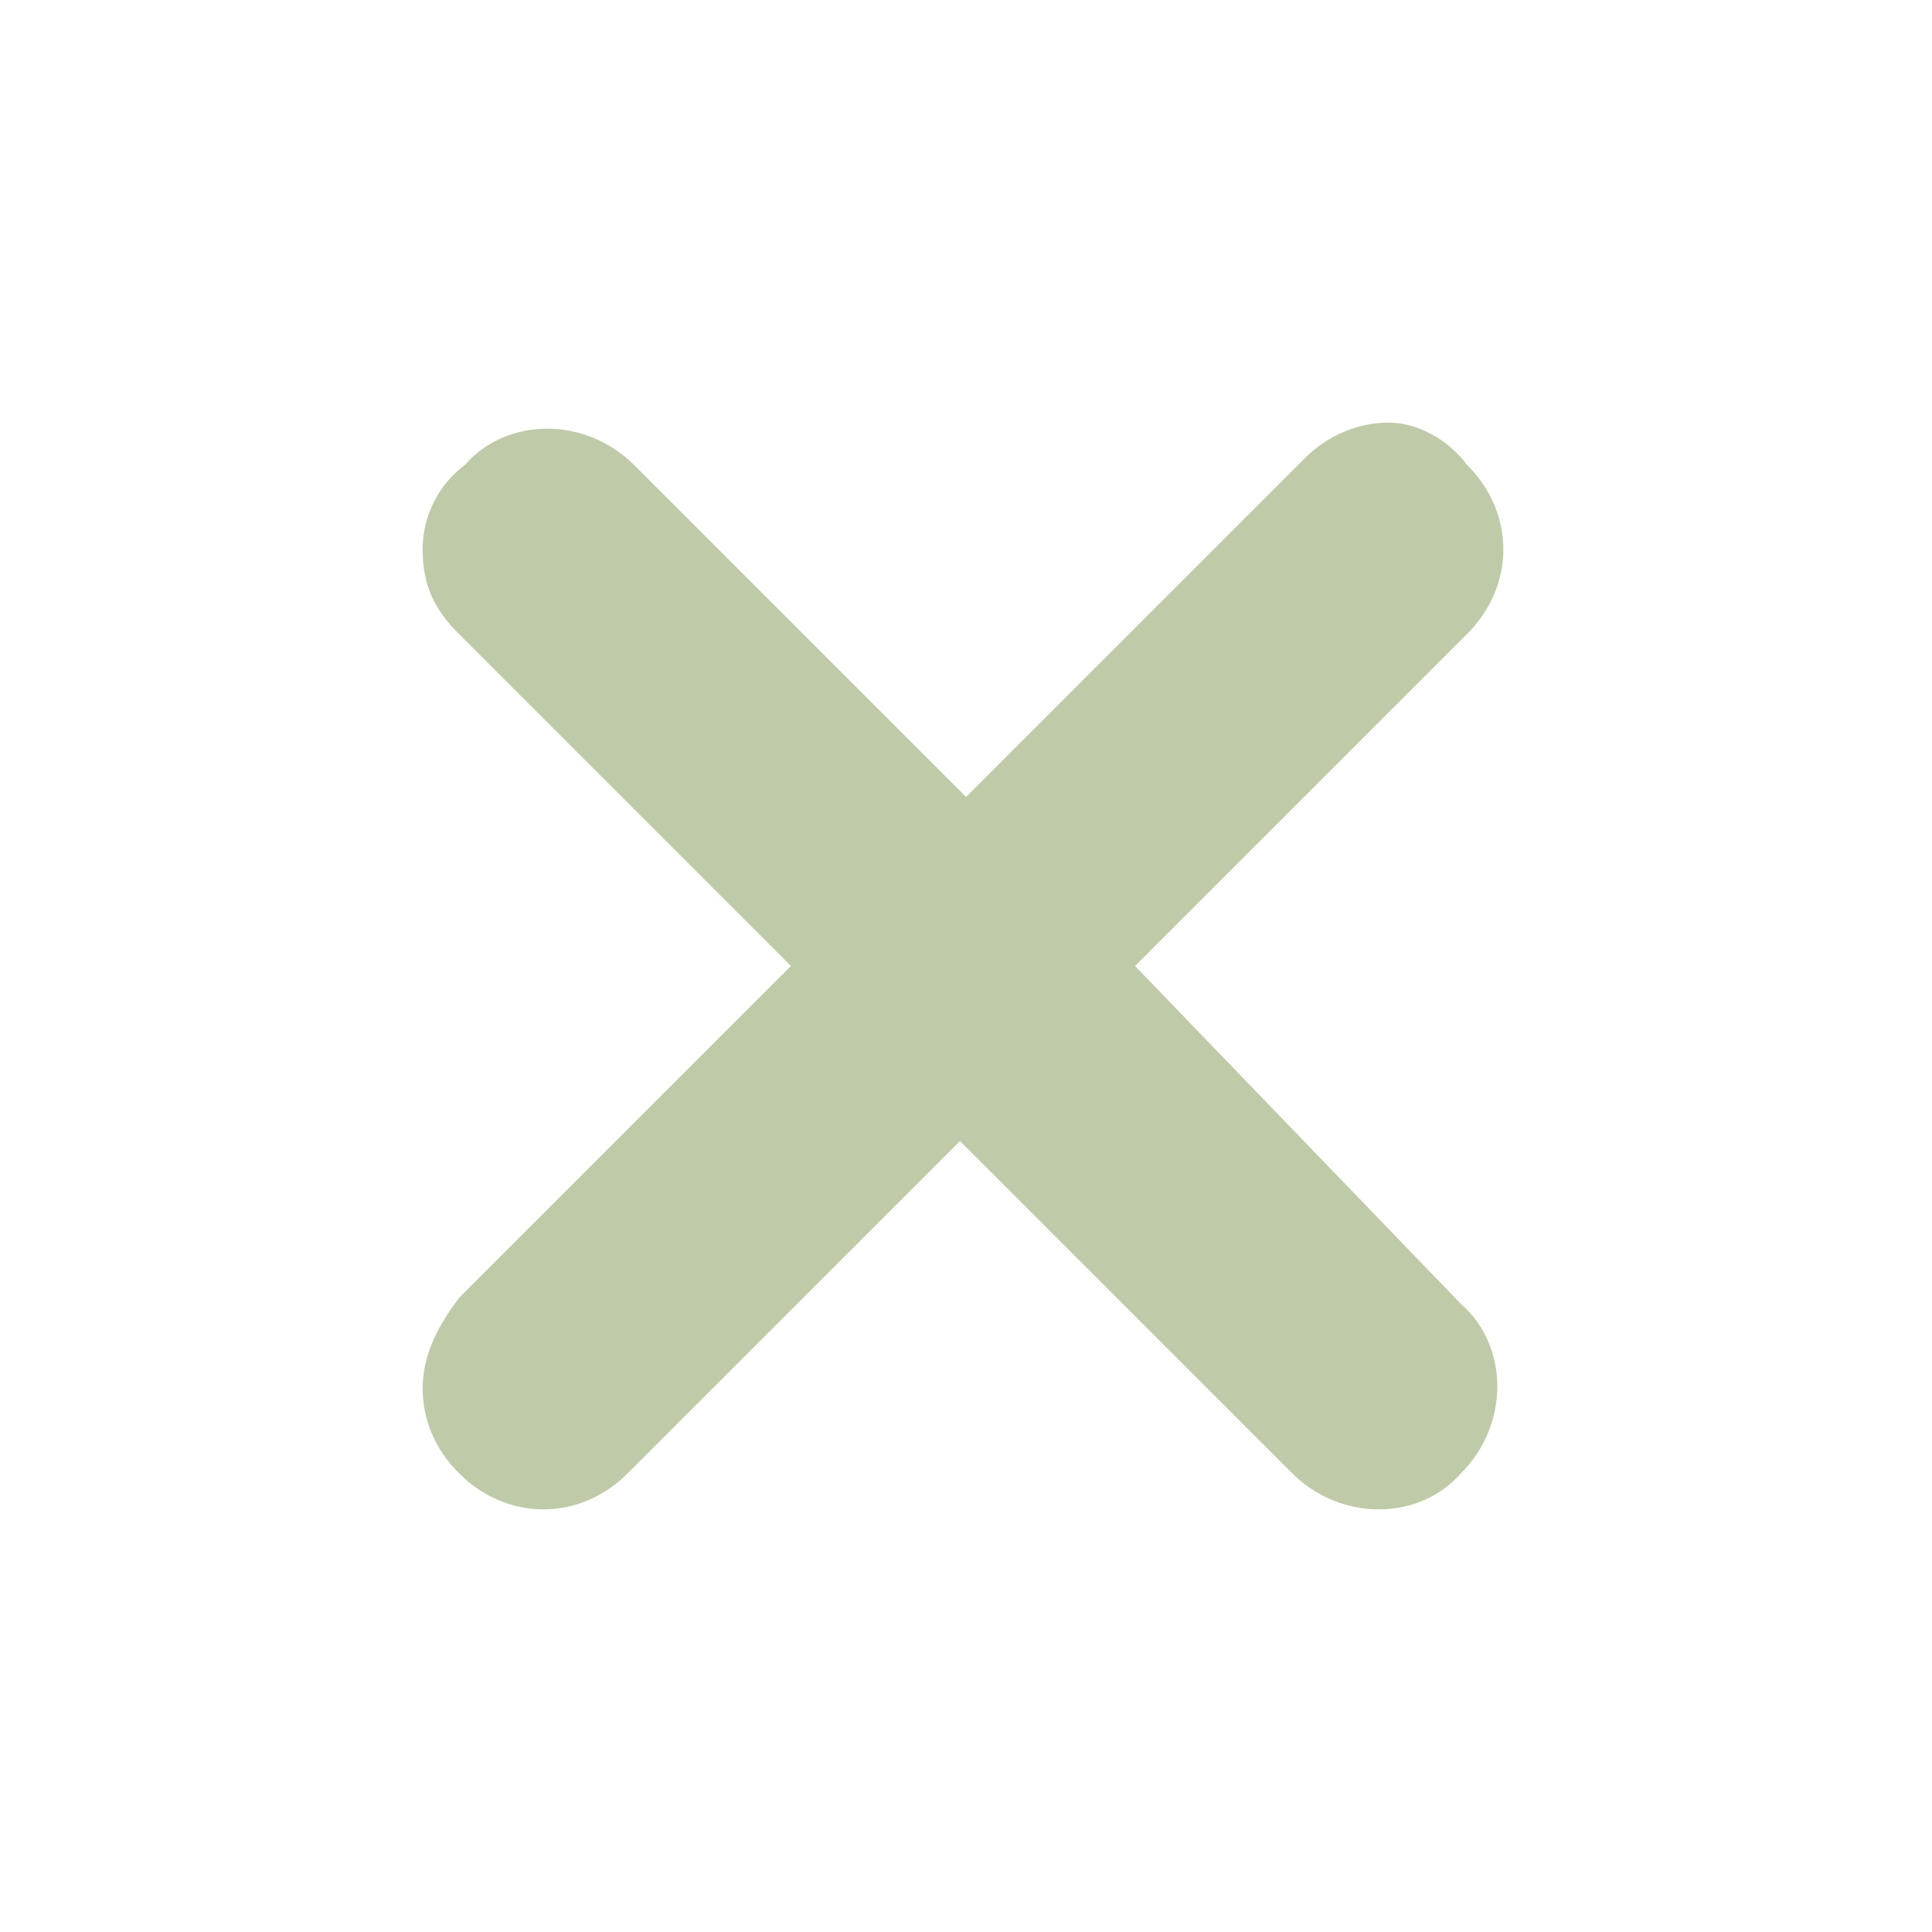
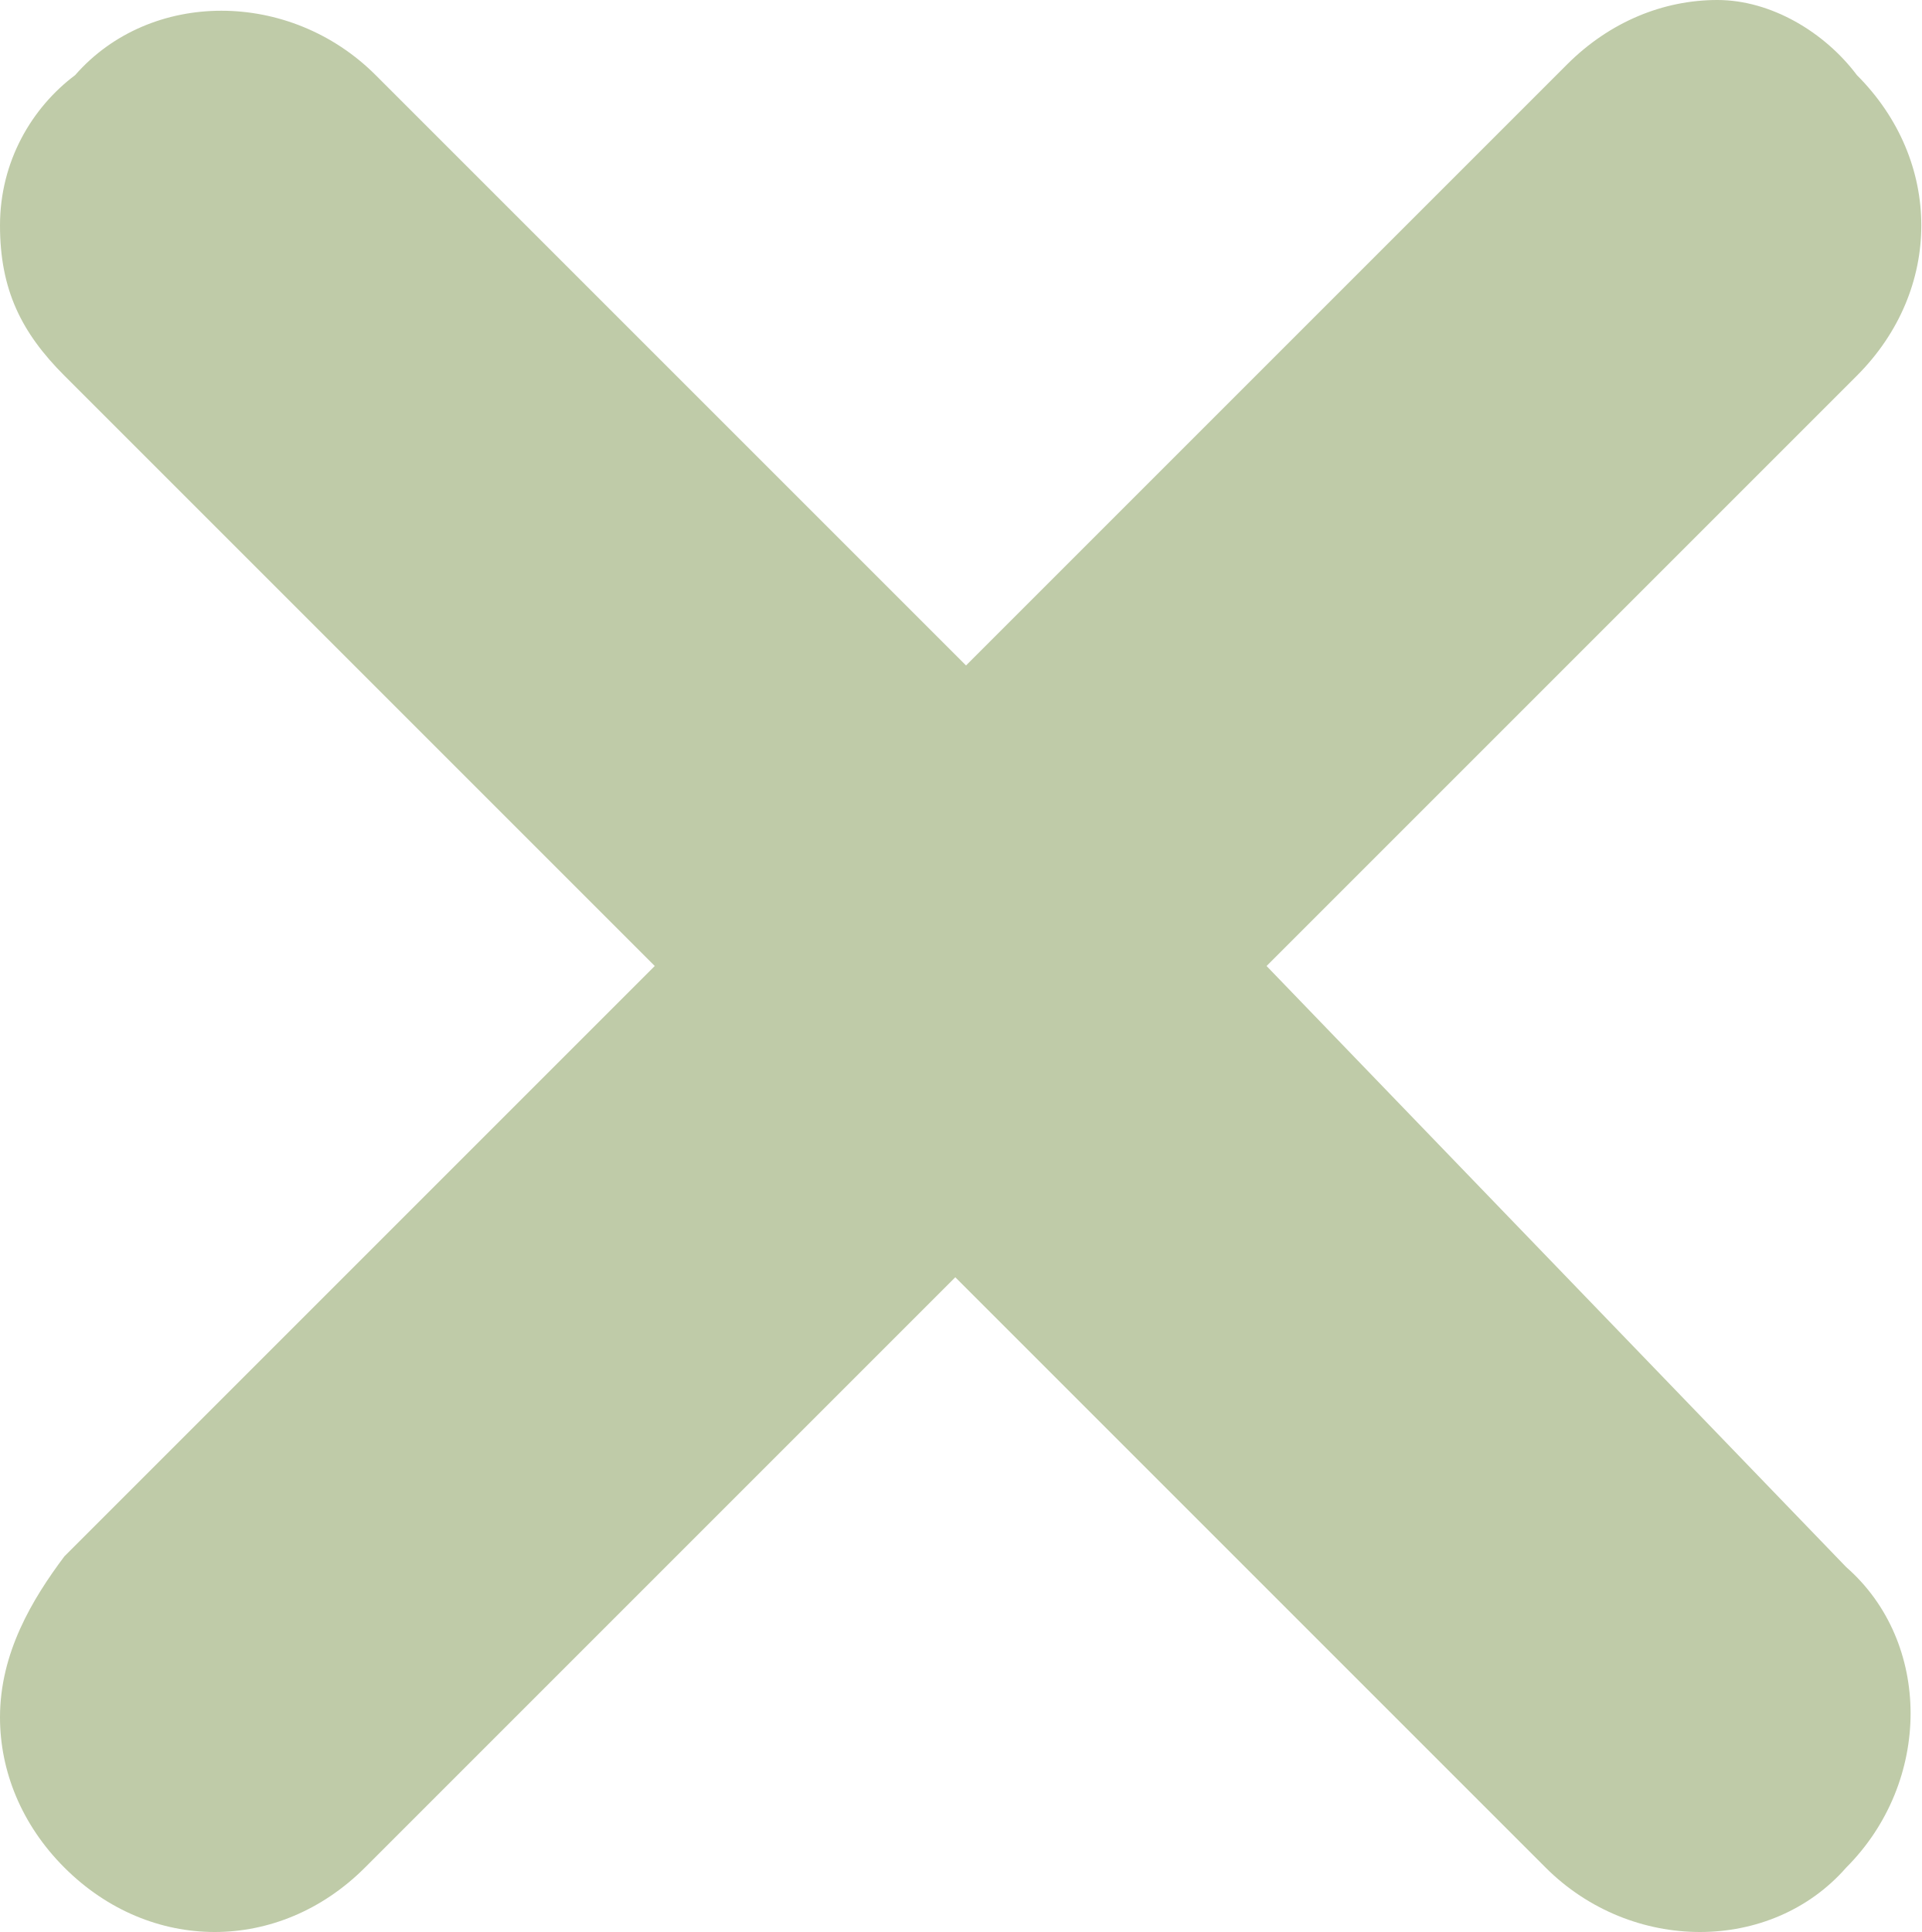
- <svg xmlns="http://www.w3.org/2000/svg" fill="#BFCBA8" width="100%" height="100%" viewBox="0 0 32 32">
+ <svg xmlns="http://www.w3.org/2000/svg" fill="#BFCBA8" viewBox="7 7 17.9 18">
  <path d="M18.8,16l5.5-5.5c0.8-0.8,0.8-2,0-2.8l0,0C24,7.3,23.5,7,23,7c-0.5,0-1,0.2-1.4,0.6L16,13.2l-5.5-5.5  c-0.8-0.8-2.1-0.8-2.8,0C7.3,8,7,8.5,7,9.1s0.2,1,0.6,1.4l5.5,5.5l-5.5,5.5C7.3,21.9,7,22.4,7,23c0,0.5,0.2,1,0.6,1.4  C8,24.8,8.5,25,9,25c0.5,0,1-0.2,1.4-0.6l5.5-5.5l5.5,5.5c0.8,0.8,2.1,0.8,2.8,0c0.8-0.8,0.8-2.1,0-2.8L18.8,16z" />
</svg>
